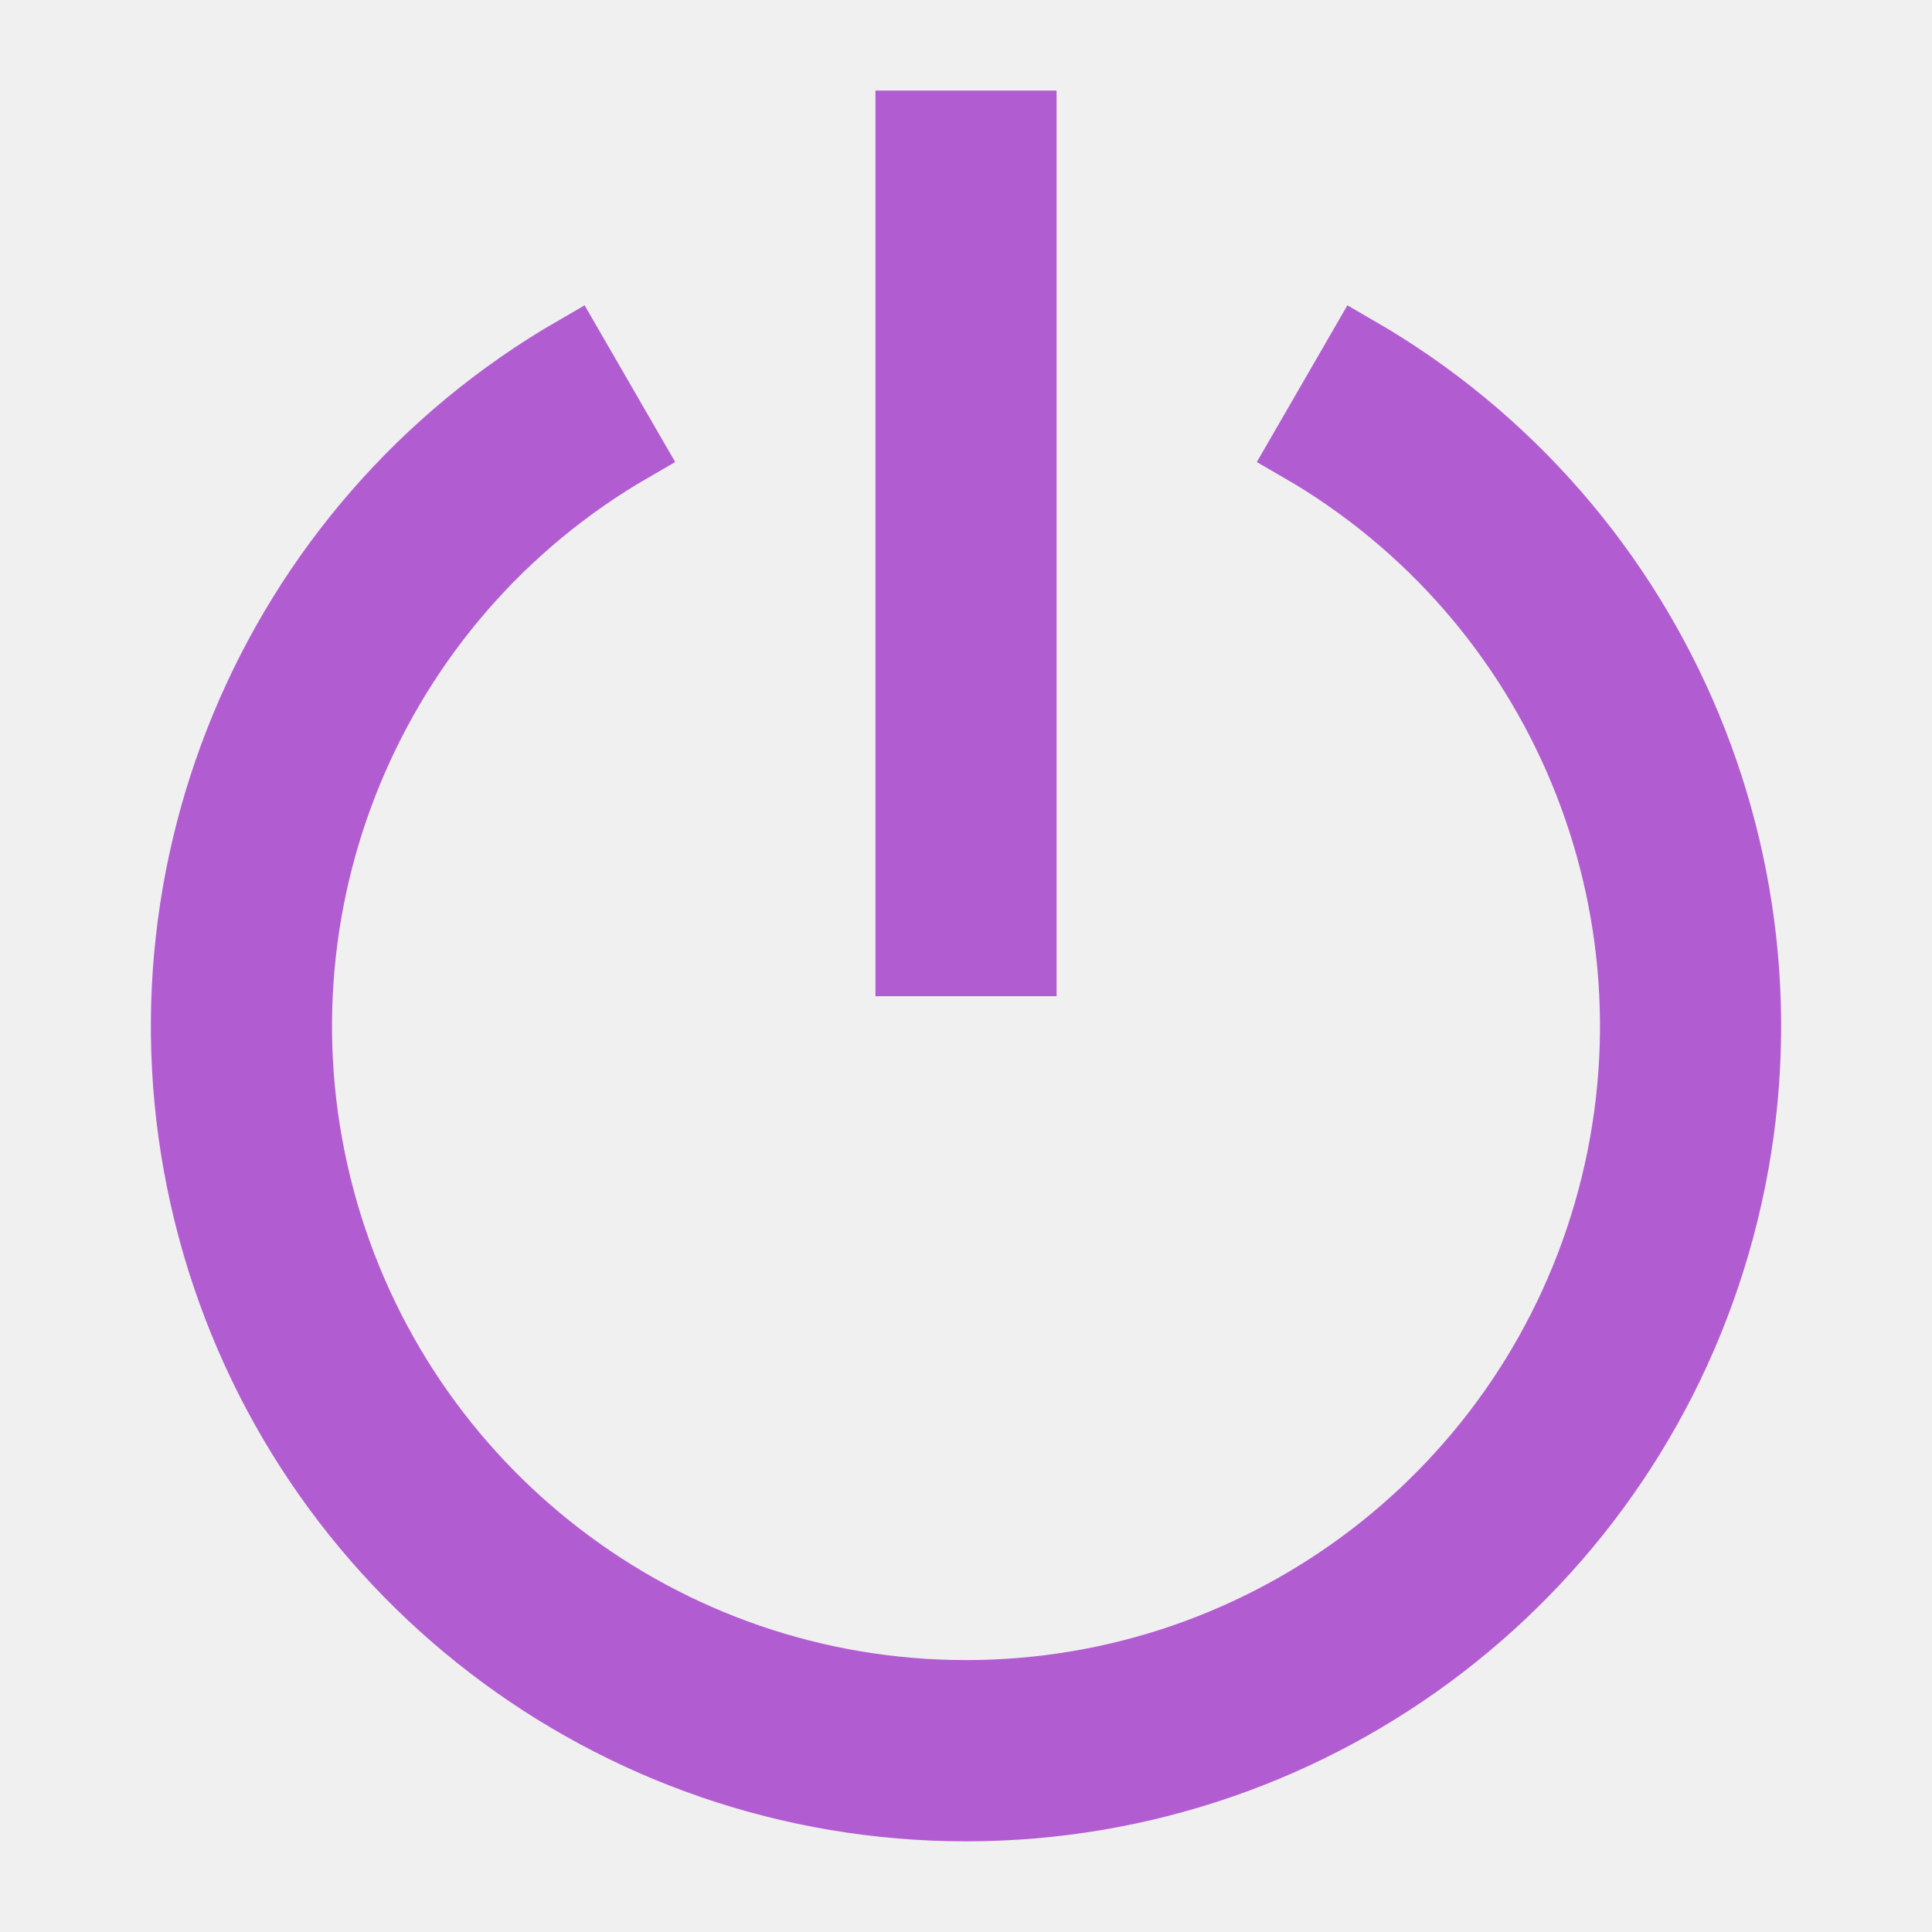
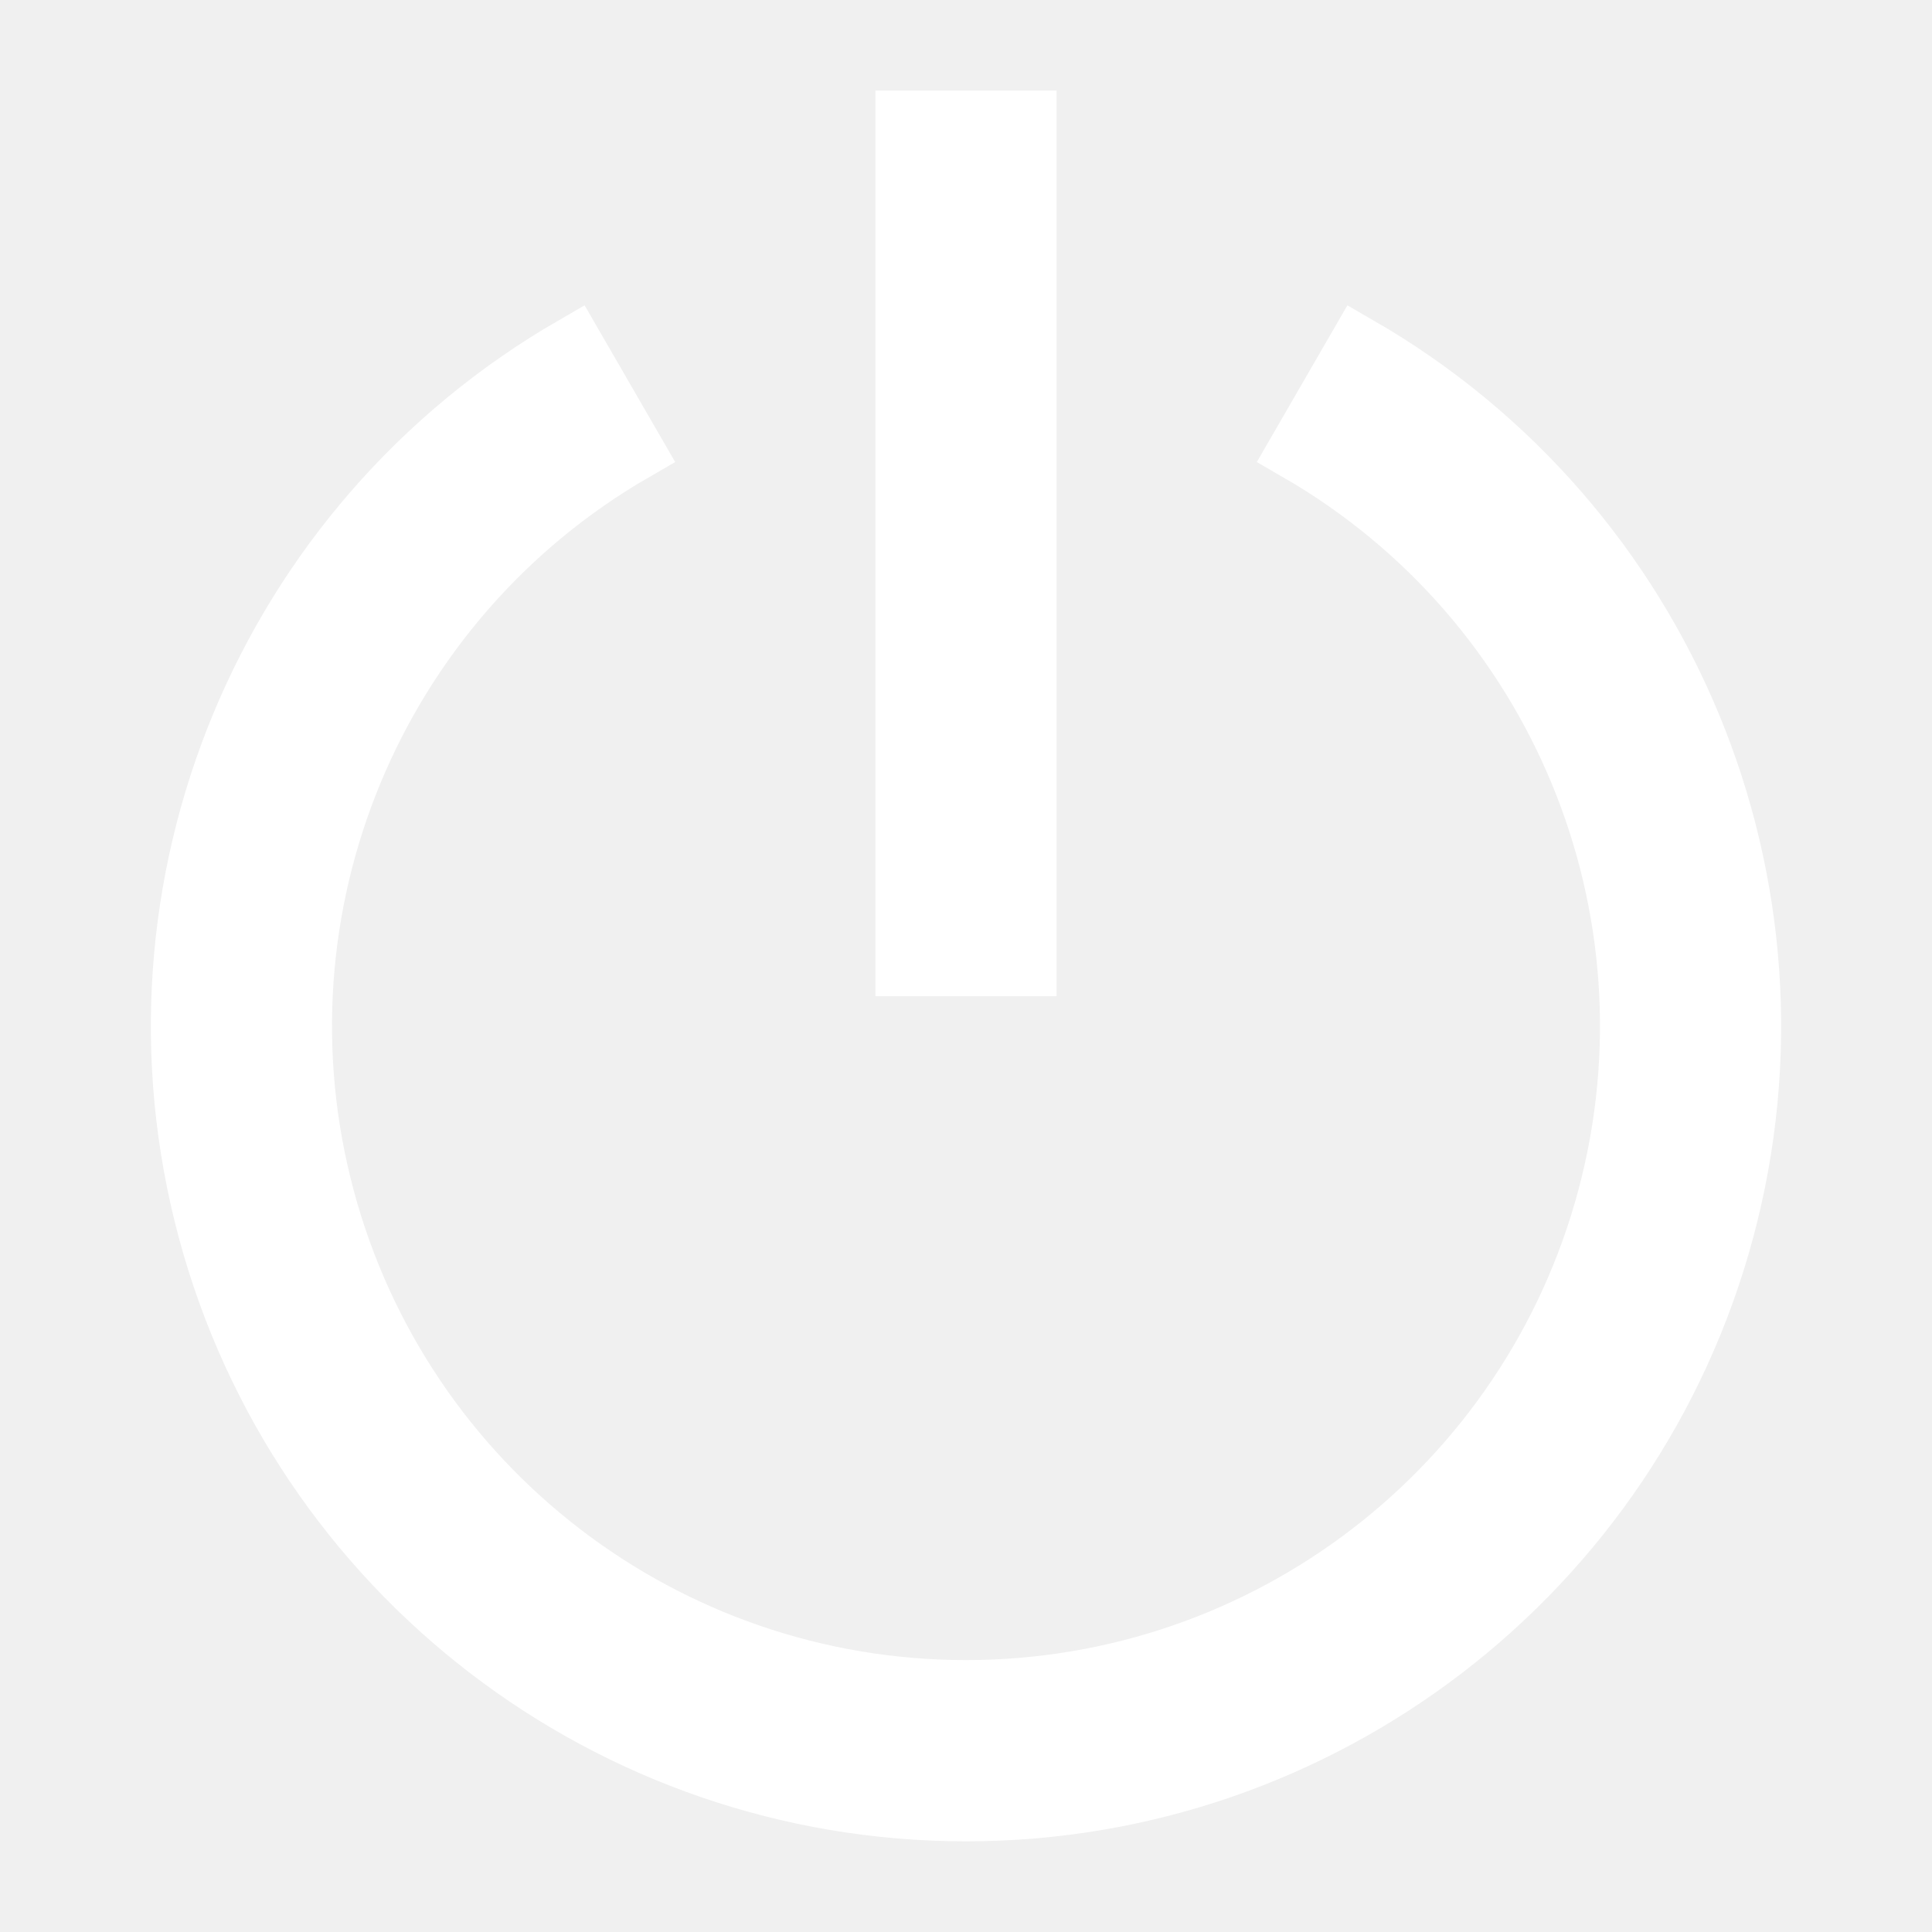
<svg xmlns="http://www.w3.org/2000/svg" width="512" height="512" viewBox="0 0 32 32">
-   <path fill="#B25CD2" stroke="#B25CD2" stroke-width="1" d="m22.5 5.74l-1 1.73a11 11 0 1 1-11 0l-1-1.73a13 13 0 1 0 13 0Z" />
-   <path fill="#B25CD2" stroke="#B25CD2" stroke-width="1" d="M15 2h2v14h-2z" />
+   <path fill="#FFFFFF" stroke="#FFFFFF" stroke-width="1" d="m22.5 5.74l-1 1.73a11 11 0 1 1-11 0l-1-1.73a13 13 0 1 0 13 0Z" />
+   <path fill="#FFFFFF" stroke="#FFFFFF" stroke-width="1" d="M15 2h2v14h-2z" />
</svg>
